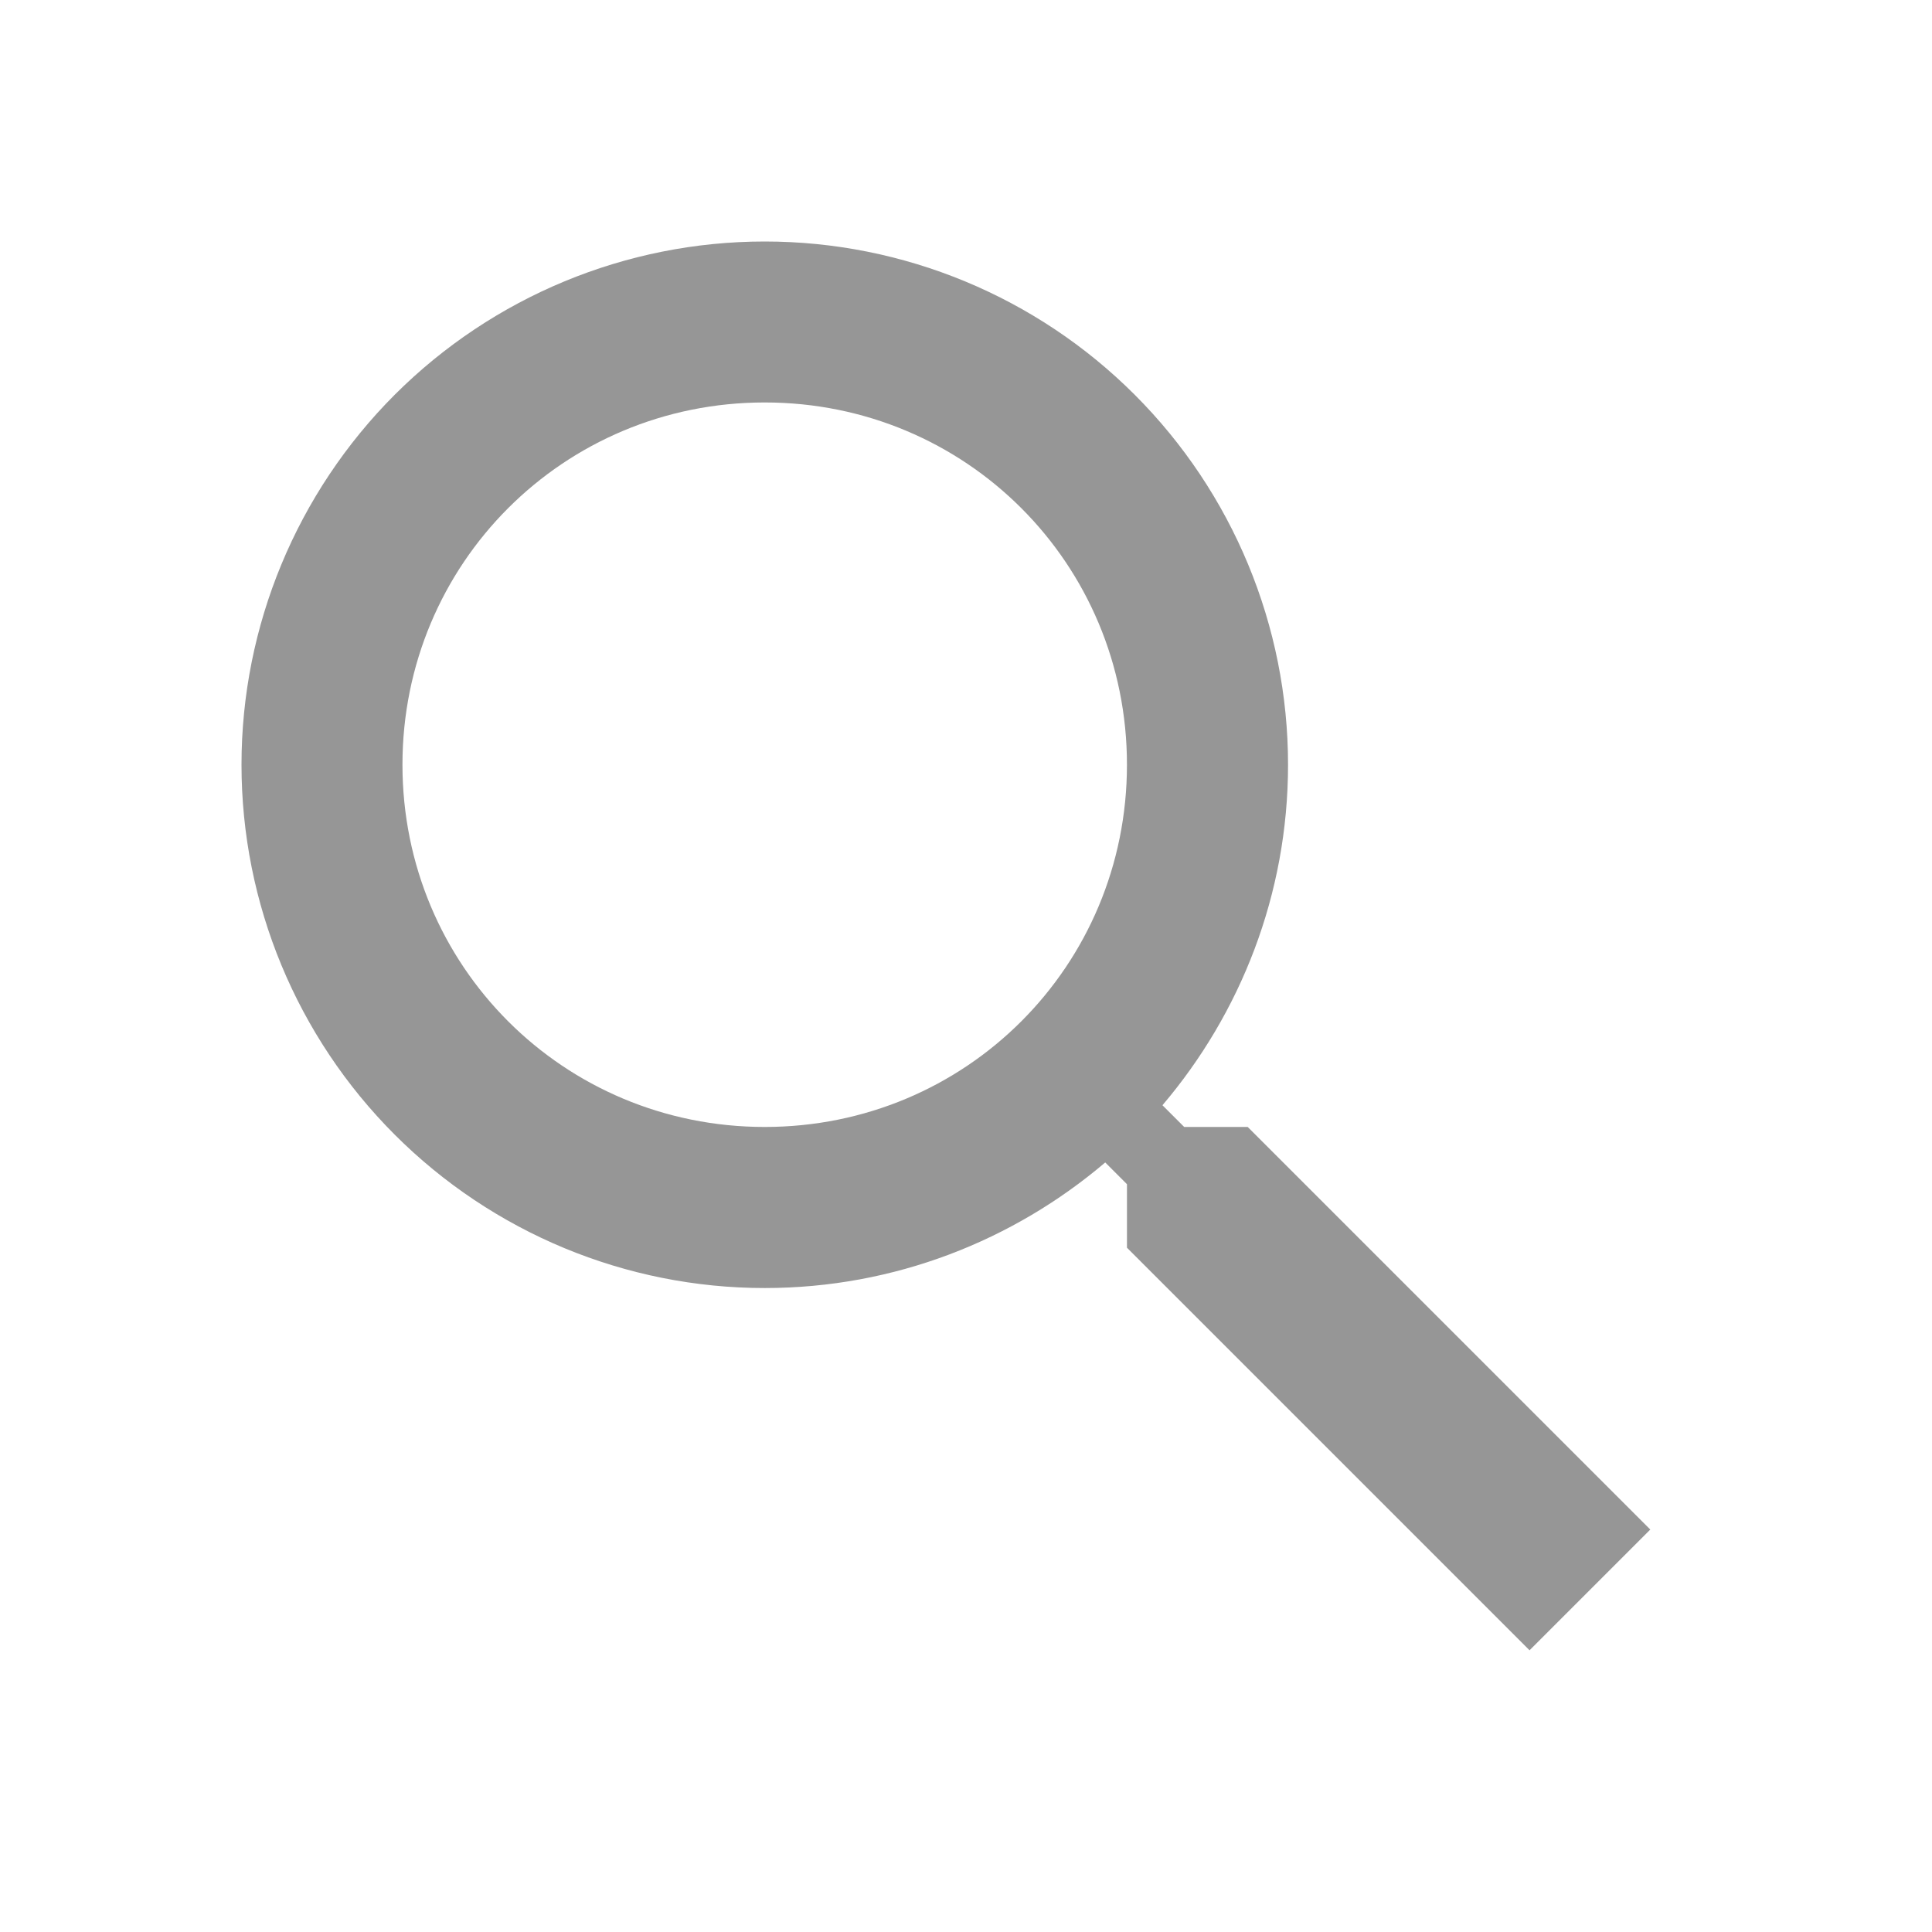
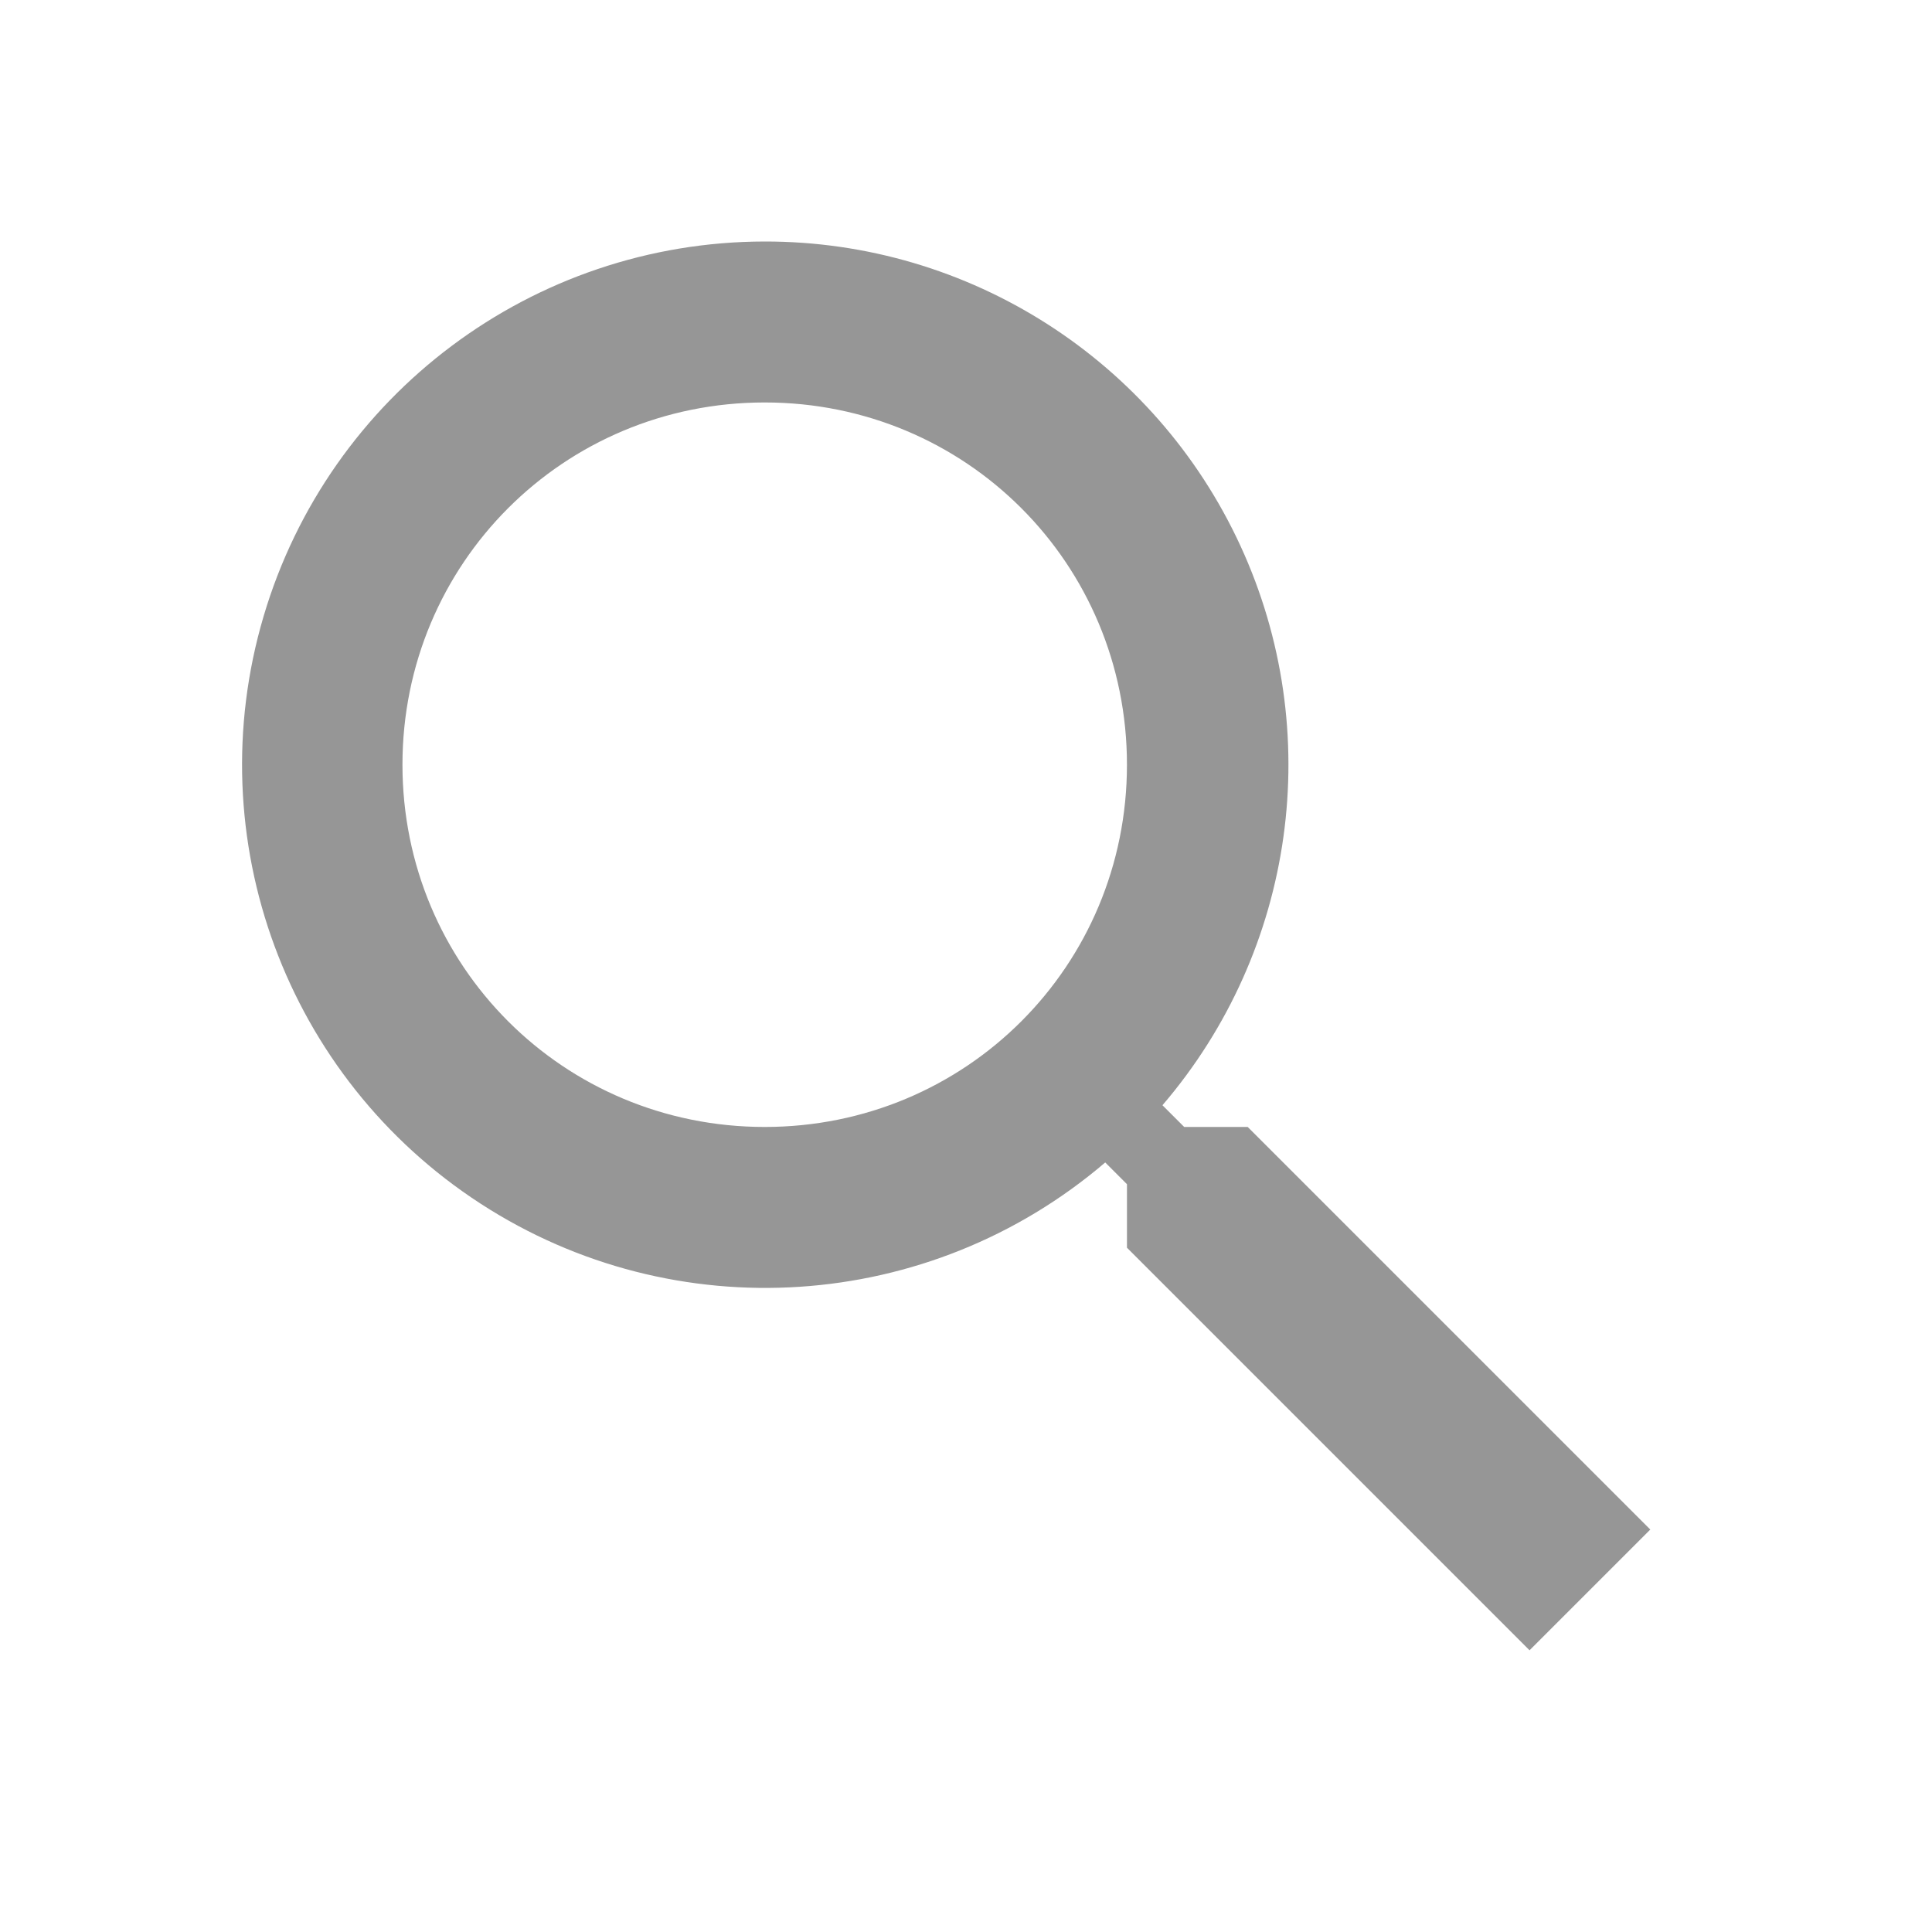
- <svg xmlns="http://www.w3.org/2000/svg" width="16" height="16" viewBox="0 0 16 16" fill="none">
-   <path d="M6.333 2C7.483 2 8.585 2.457 9.397 3.269C10.21 4.082 10.667 5.184 10.667 6.333C10.667 7.407 10.273 8.393 9.627 9.153L9.807 9.333H10.333L13.667 12.667L12.667 13.667L9.333 10.333V9.807L9.153 9.627C8.393 10.273 7.407 10.667 6.333 10.667C5.184 10.667 4.082 10.21 3.269 9.397C2.457 8.585 2 7.483 2 6.333C2 5.184 2.457 4.082 3.269 3.269C4.082 2.457 5.184 2 6.333 2ZM6.333 3.333C4.667 3.333 3.333 4.667 3.333 6.333C3.333 8 4.667 9.333 6.333 9.333C8 9.333 9.333 8 9.333 6.333C9.333 4.667 8 3.333 6.333 3.333Z" fill="#969696" />
+ <svg xmlns="http://www.w3.org/2000/svg" width="16" height="16" fill="none">
+   <path fill="#969696" d="M6.333 2a4.333 4.333 0 0 1 3.294 7.153l.18.18h.526l3.334 3.334-1 1-3.334-3.334v-.526l-.18-.18A4.333 4.333 0 1 1 6.333 2m0 1.333c-1.666 0-3 1.334-3 3 0 1.667 1.334 3 3 3 1.667 0 3-1.333 3-3 0-1.666-1.333-3-3-3" />
</svg>
